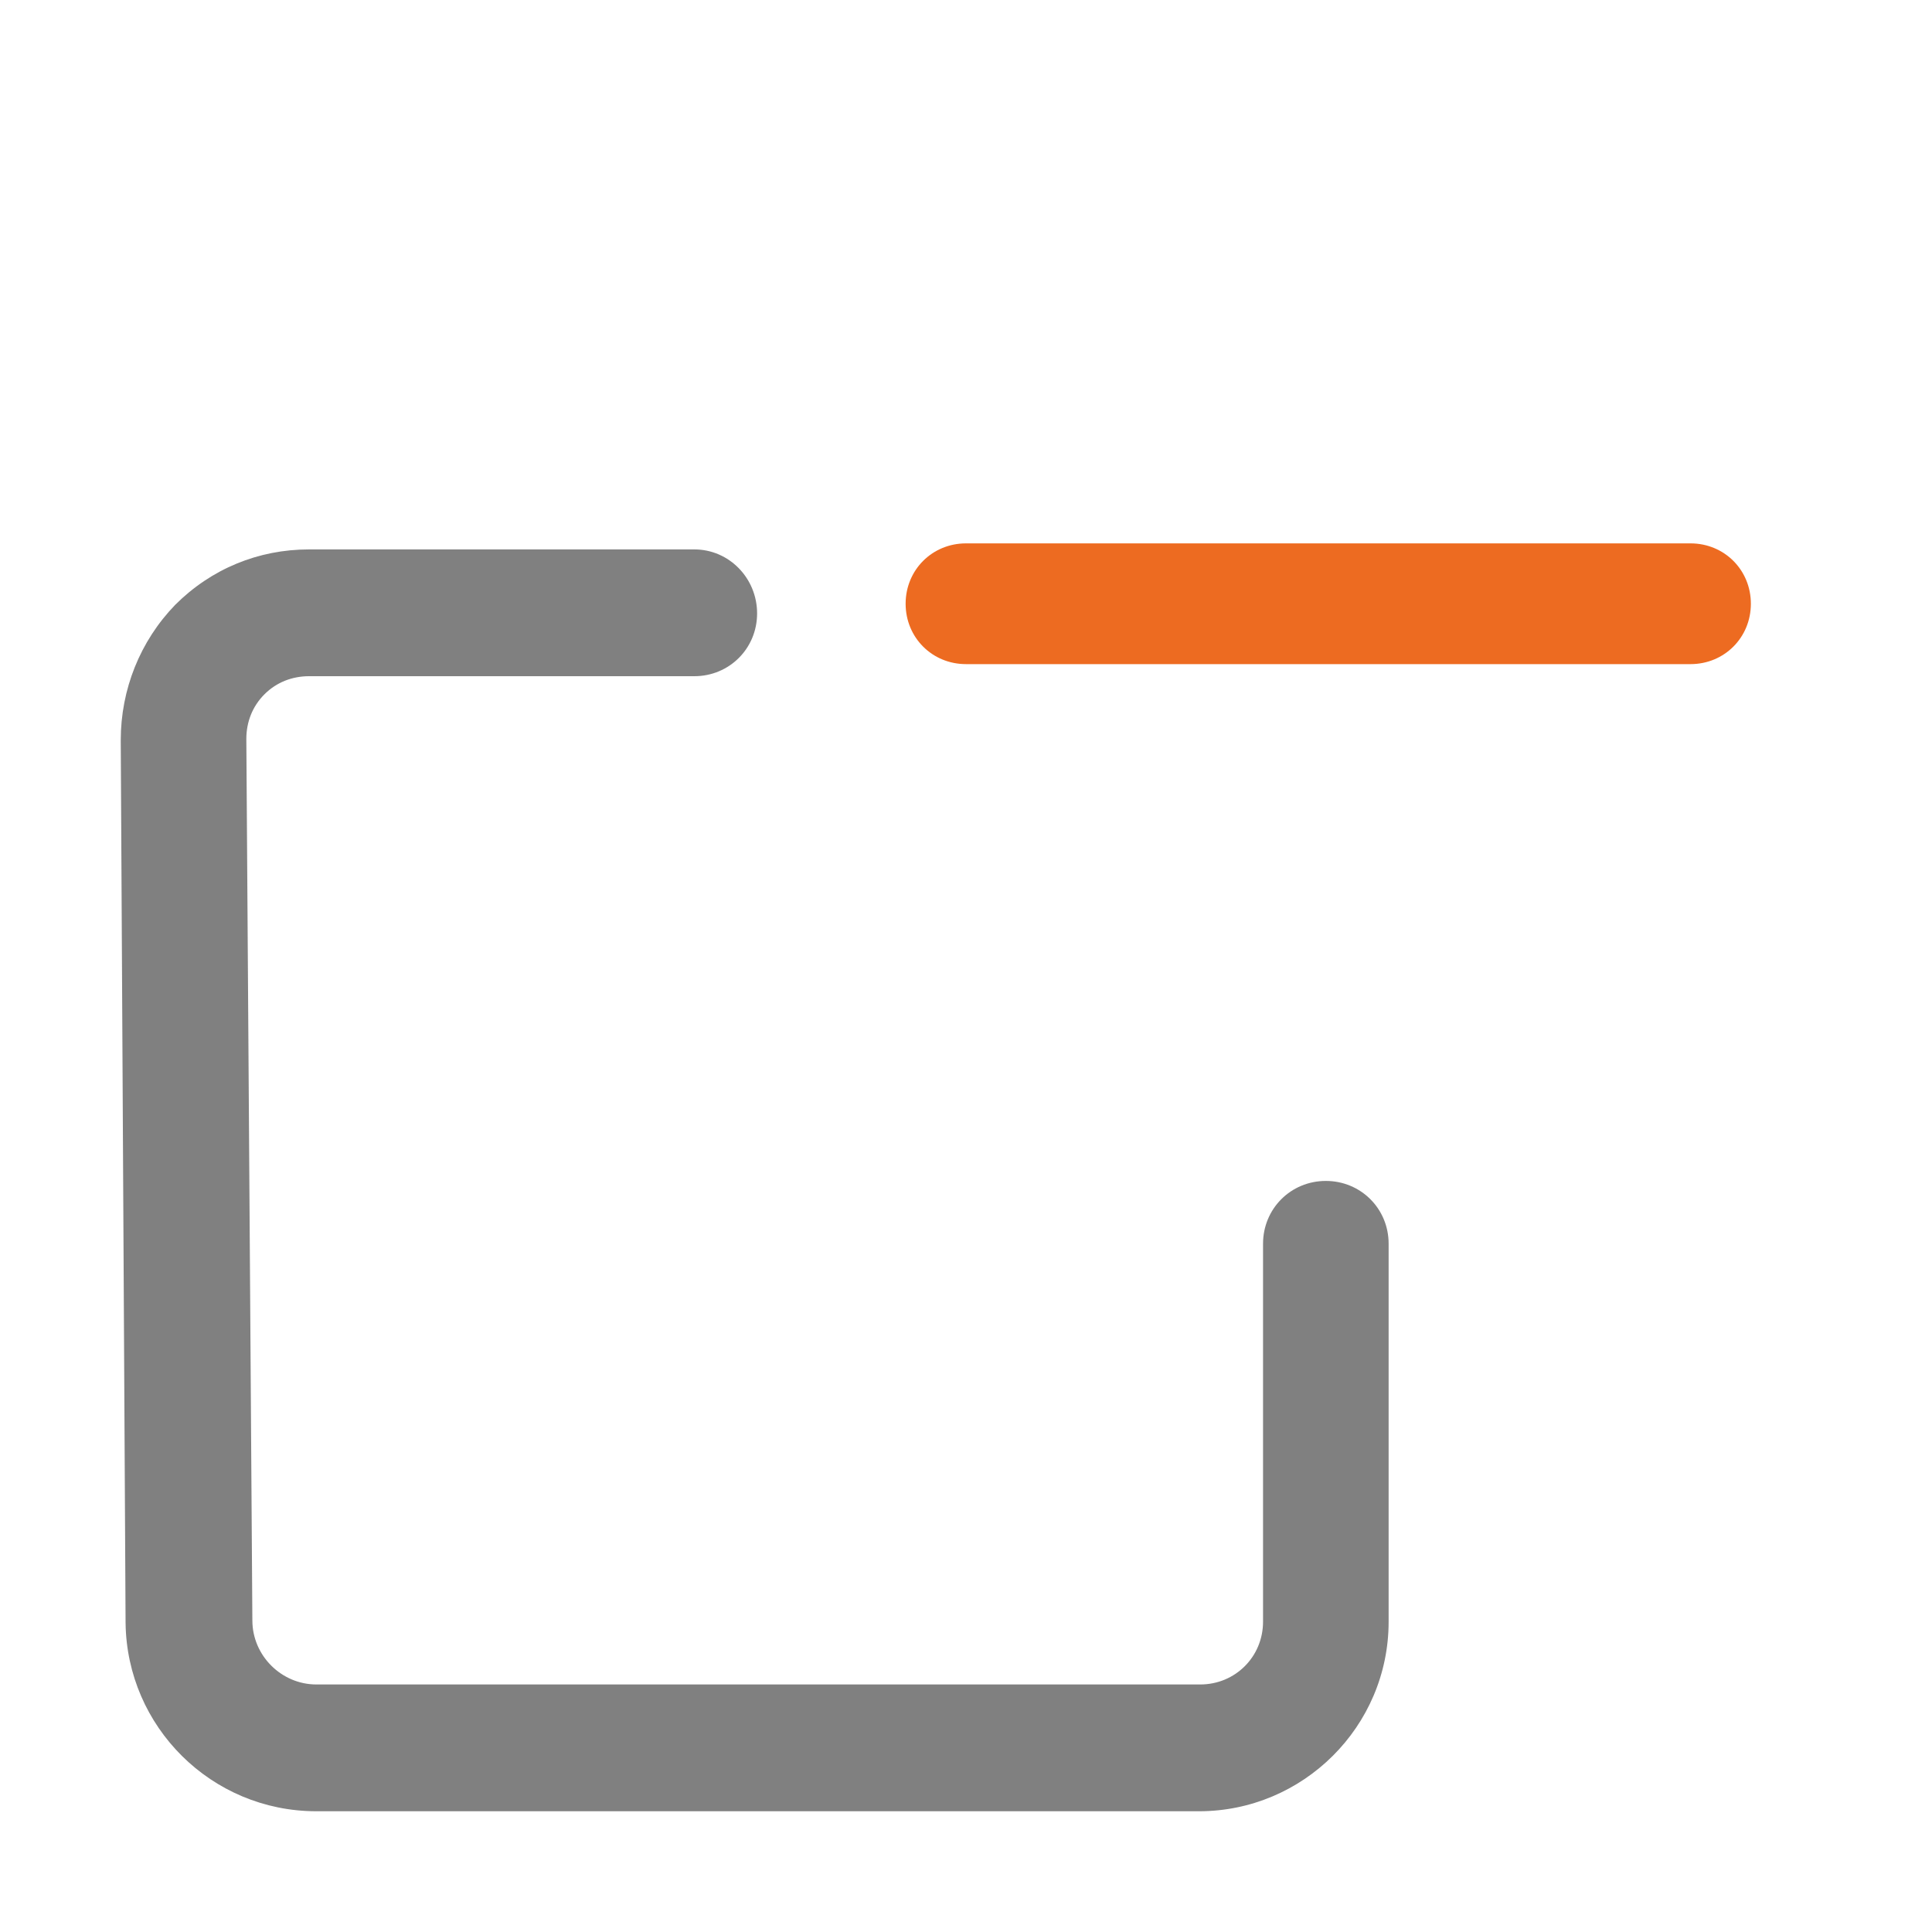
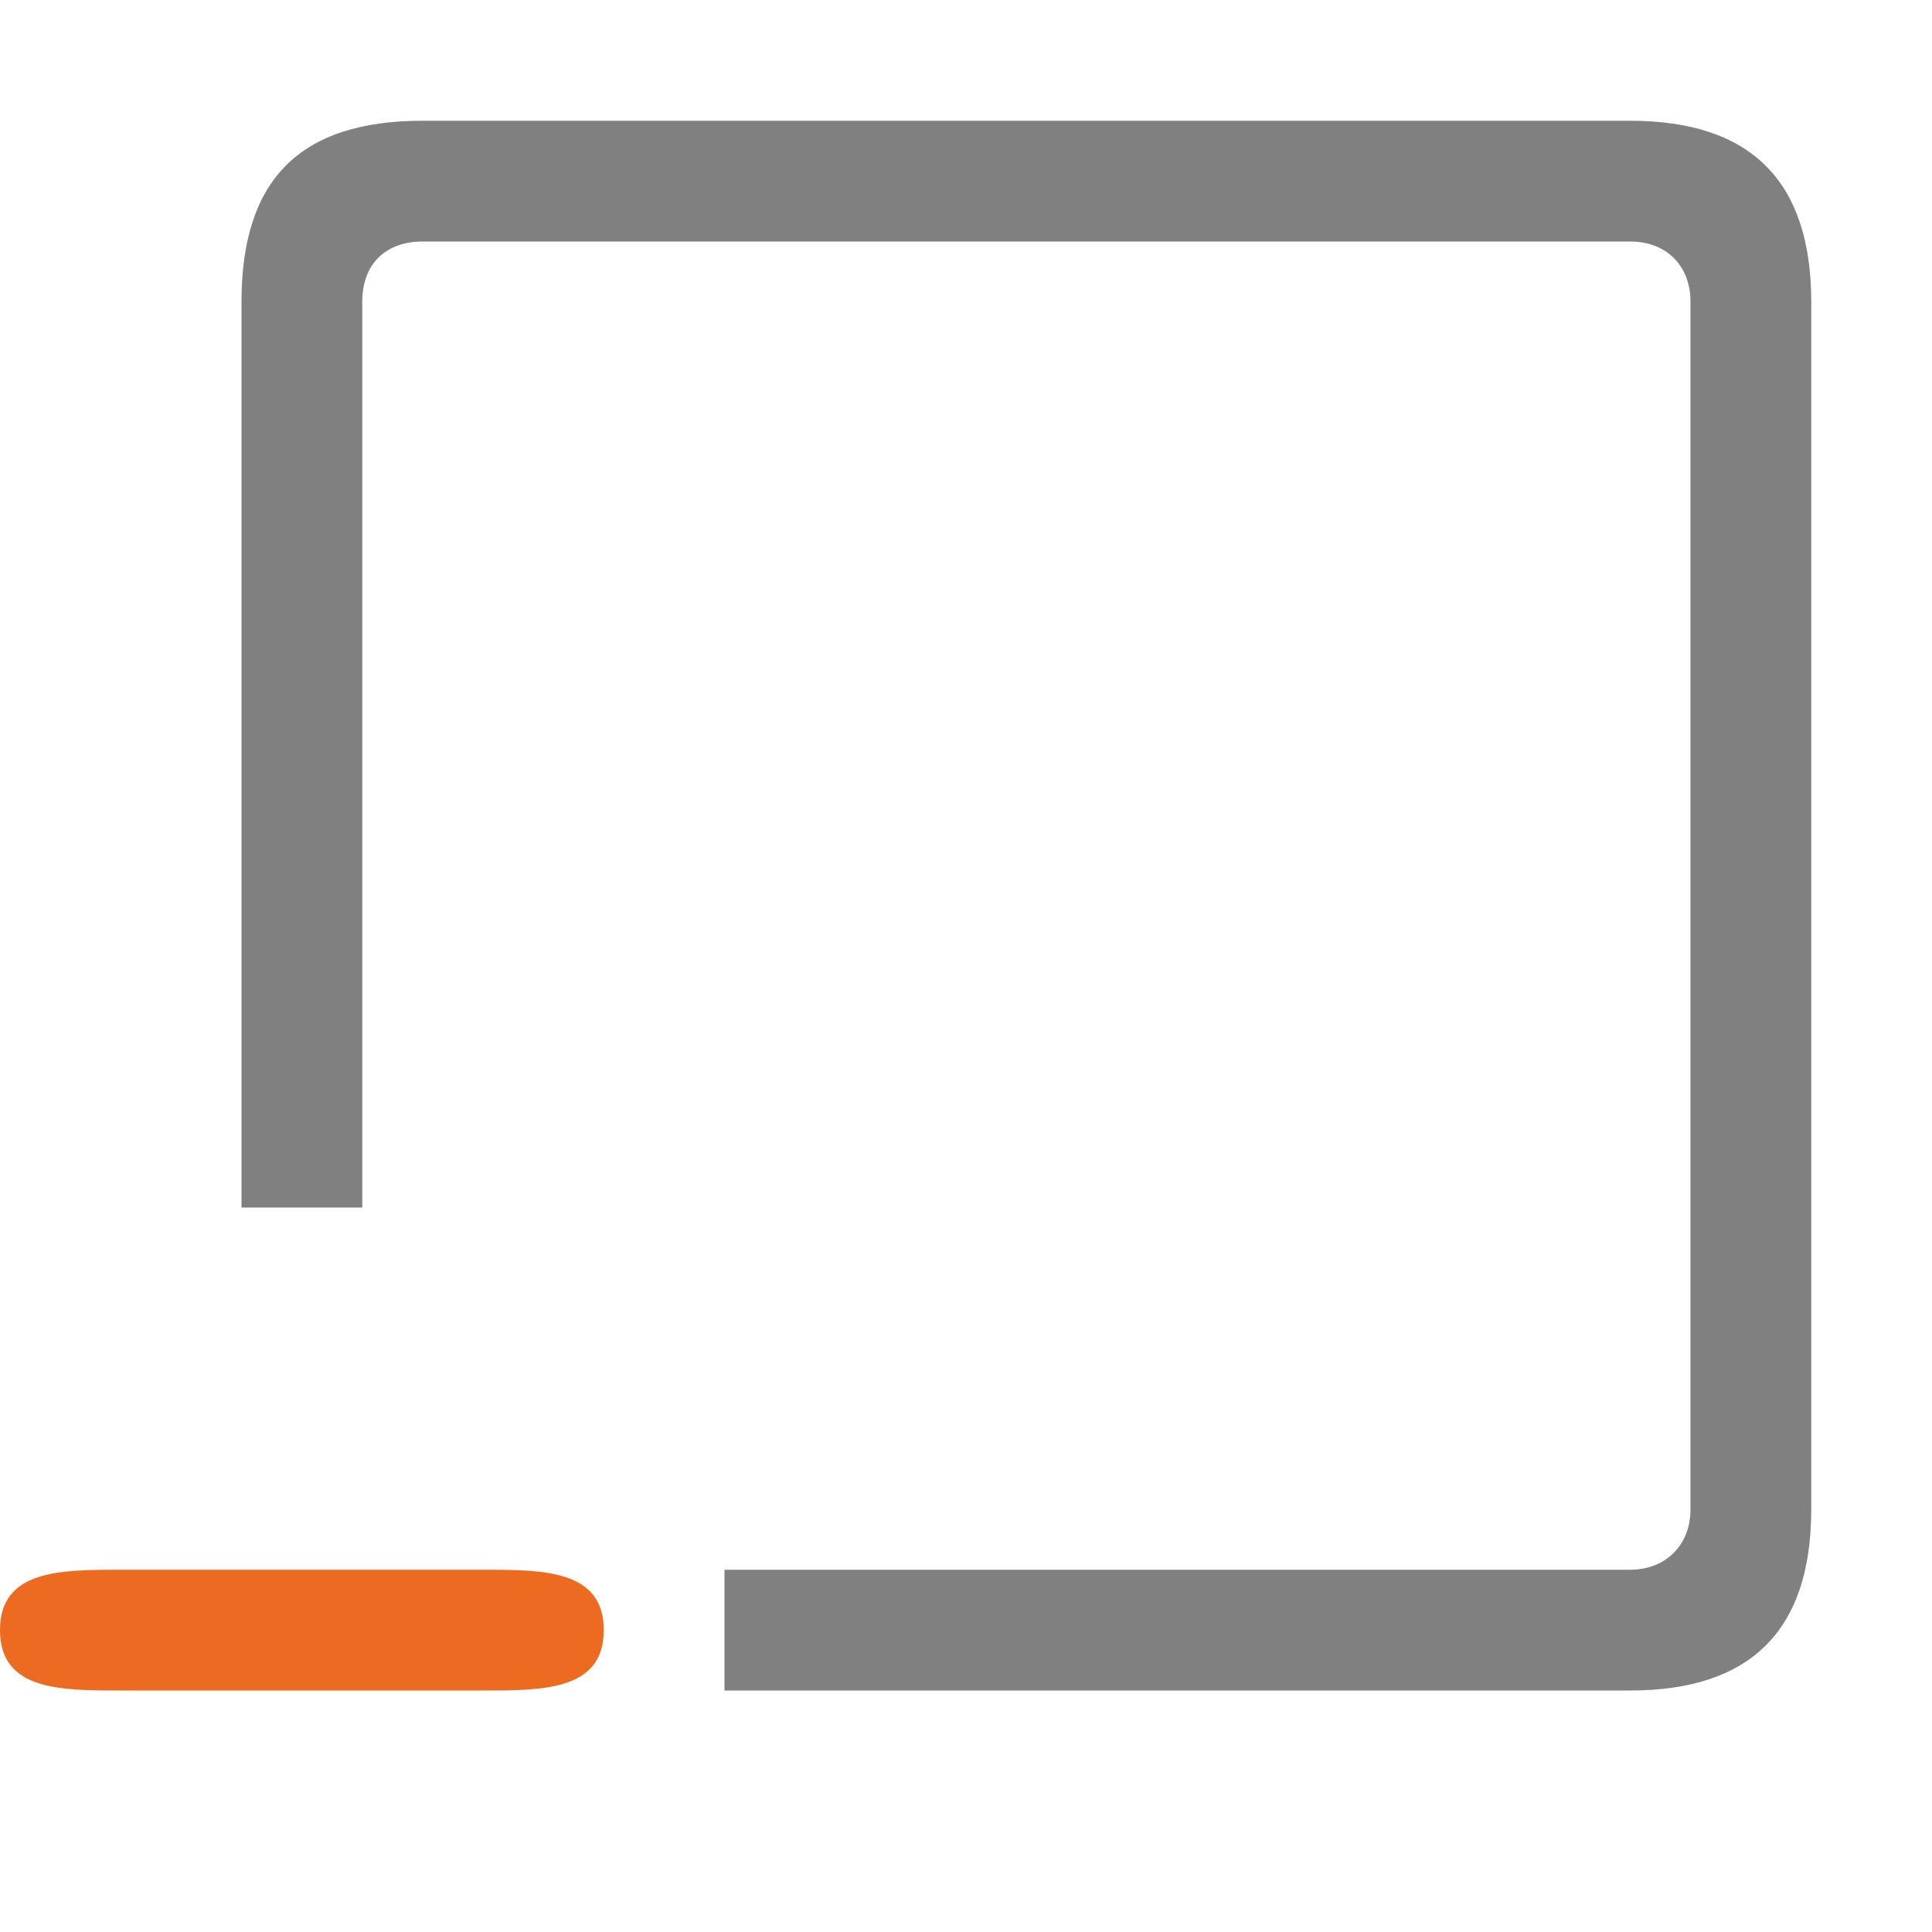
- <svg xmlns="http://www.w3.org/2000/svg" version="1.0" id="Layer_1" x="0px" y="0px" viewBox="0 0 16 16" enable-background="new 0 0 16 16" xml:space="preserve">
-   <g id="add_x5F_part">
-     <g>
-       <path fill="#ED6B21" d="M14,5.5H8C7.72,5.5,7.5,5.28,7.5,5S7.72,4.5,8,4.5h6c0.28,0,0.5,0.22,0.5,0.5S14.28,5.5,14,5.5z" />
-     </g>
-     <path fill="#808080" d="M10.98,9.78c-0.29,0-0.52,0.23-0.52,0.52v2.09v1.04c0,0.29-0.23,0.52-0.52,0.52H2.62   c-0.29,0-0.53-0.24-0.53-0.53L2.04,6.12c0-0.14,0.05-0.27,0.15-0.37c0.1-0.1,0.23-0.15,0.37-0.15l3.19,0v0   c0.29,0,0.52-0.23,0.52-0.52S6.04,4.55,5.75,4.55H3.66c-0.01,0-0.01,0-0.02,0l-1.08,0c-0.42,0-0.81,0.16-1.11,0.46   C1.16,5.31,1,5.71,1,6.13l0.04,7.31C1.05,14.3,1.75,15,2.62,15h7.31c0.86,0,1.57-0.7,1.57-1.57v-1.04V10.3   C11.5,10.01,11.27,9.78,10.98,9.78z" />
-   </g>
+ <svg xmlns="http://www.w3.org/2000/svg" viewBox="0 0 16 16" width="16px" height="16px">
+   <path fill="#808080" d="M 15,2.5 C 15,1.5 14.5,1 13.5,1 H 3.5 C 2.47,1 2,1.5 2,2.5 V 10 H 3 V 2.5 C 3,2.18 3.2,2 3.5,2 h 10 C 13.8,2 14,2.2 14,2.5 v 10 C 14,12.8 13.79,13 13.5,13 H 6 v 1 h 7.5 c 1,0 1.5,-0.5 1.5,-1.5 z" />
+   <path fill="#ed6b21" d="M 1,13 C 0.5,13 0,13 0,13.5 0,14 0.5,14 1,14 H 4 C 4.5,14 5,14 5,13.5 5,13 4.5,13 4,13 Z" />
</svg>
